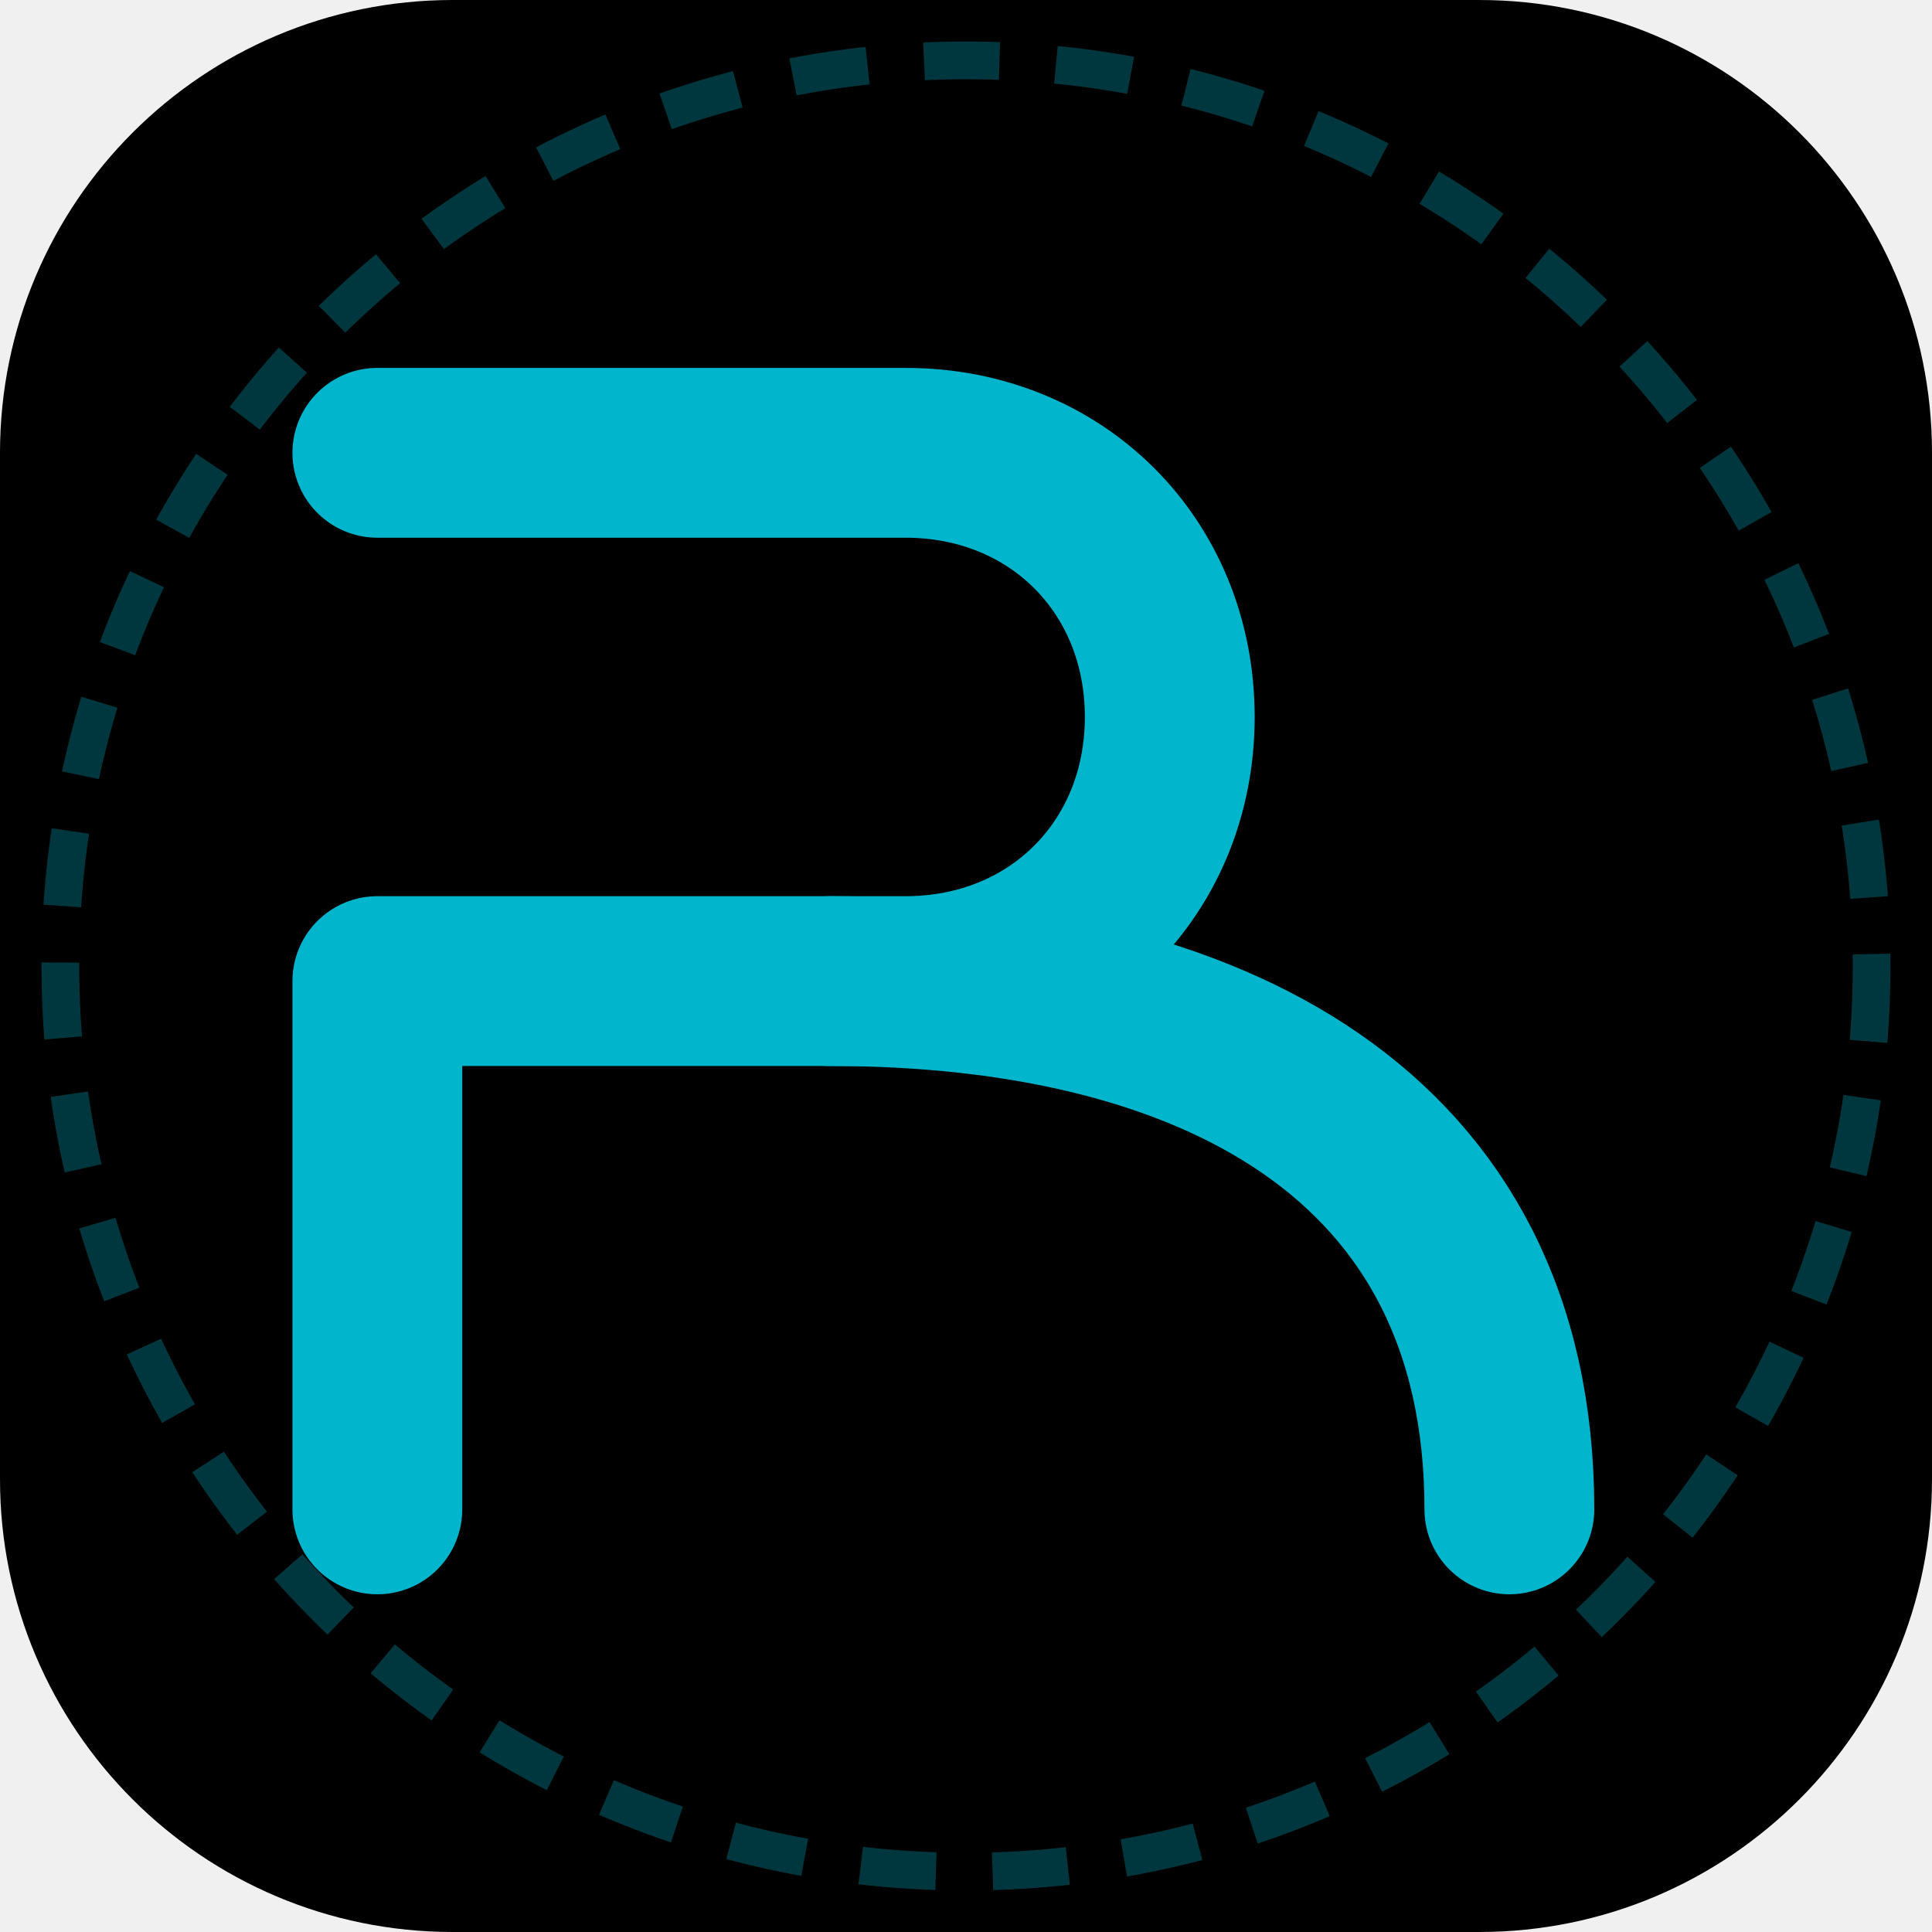
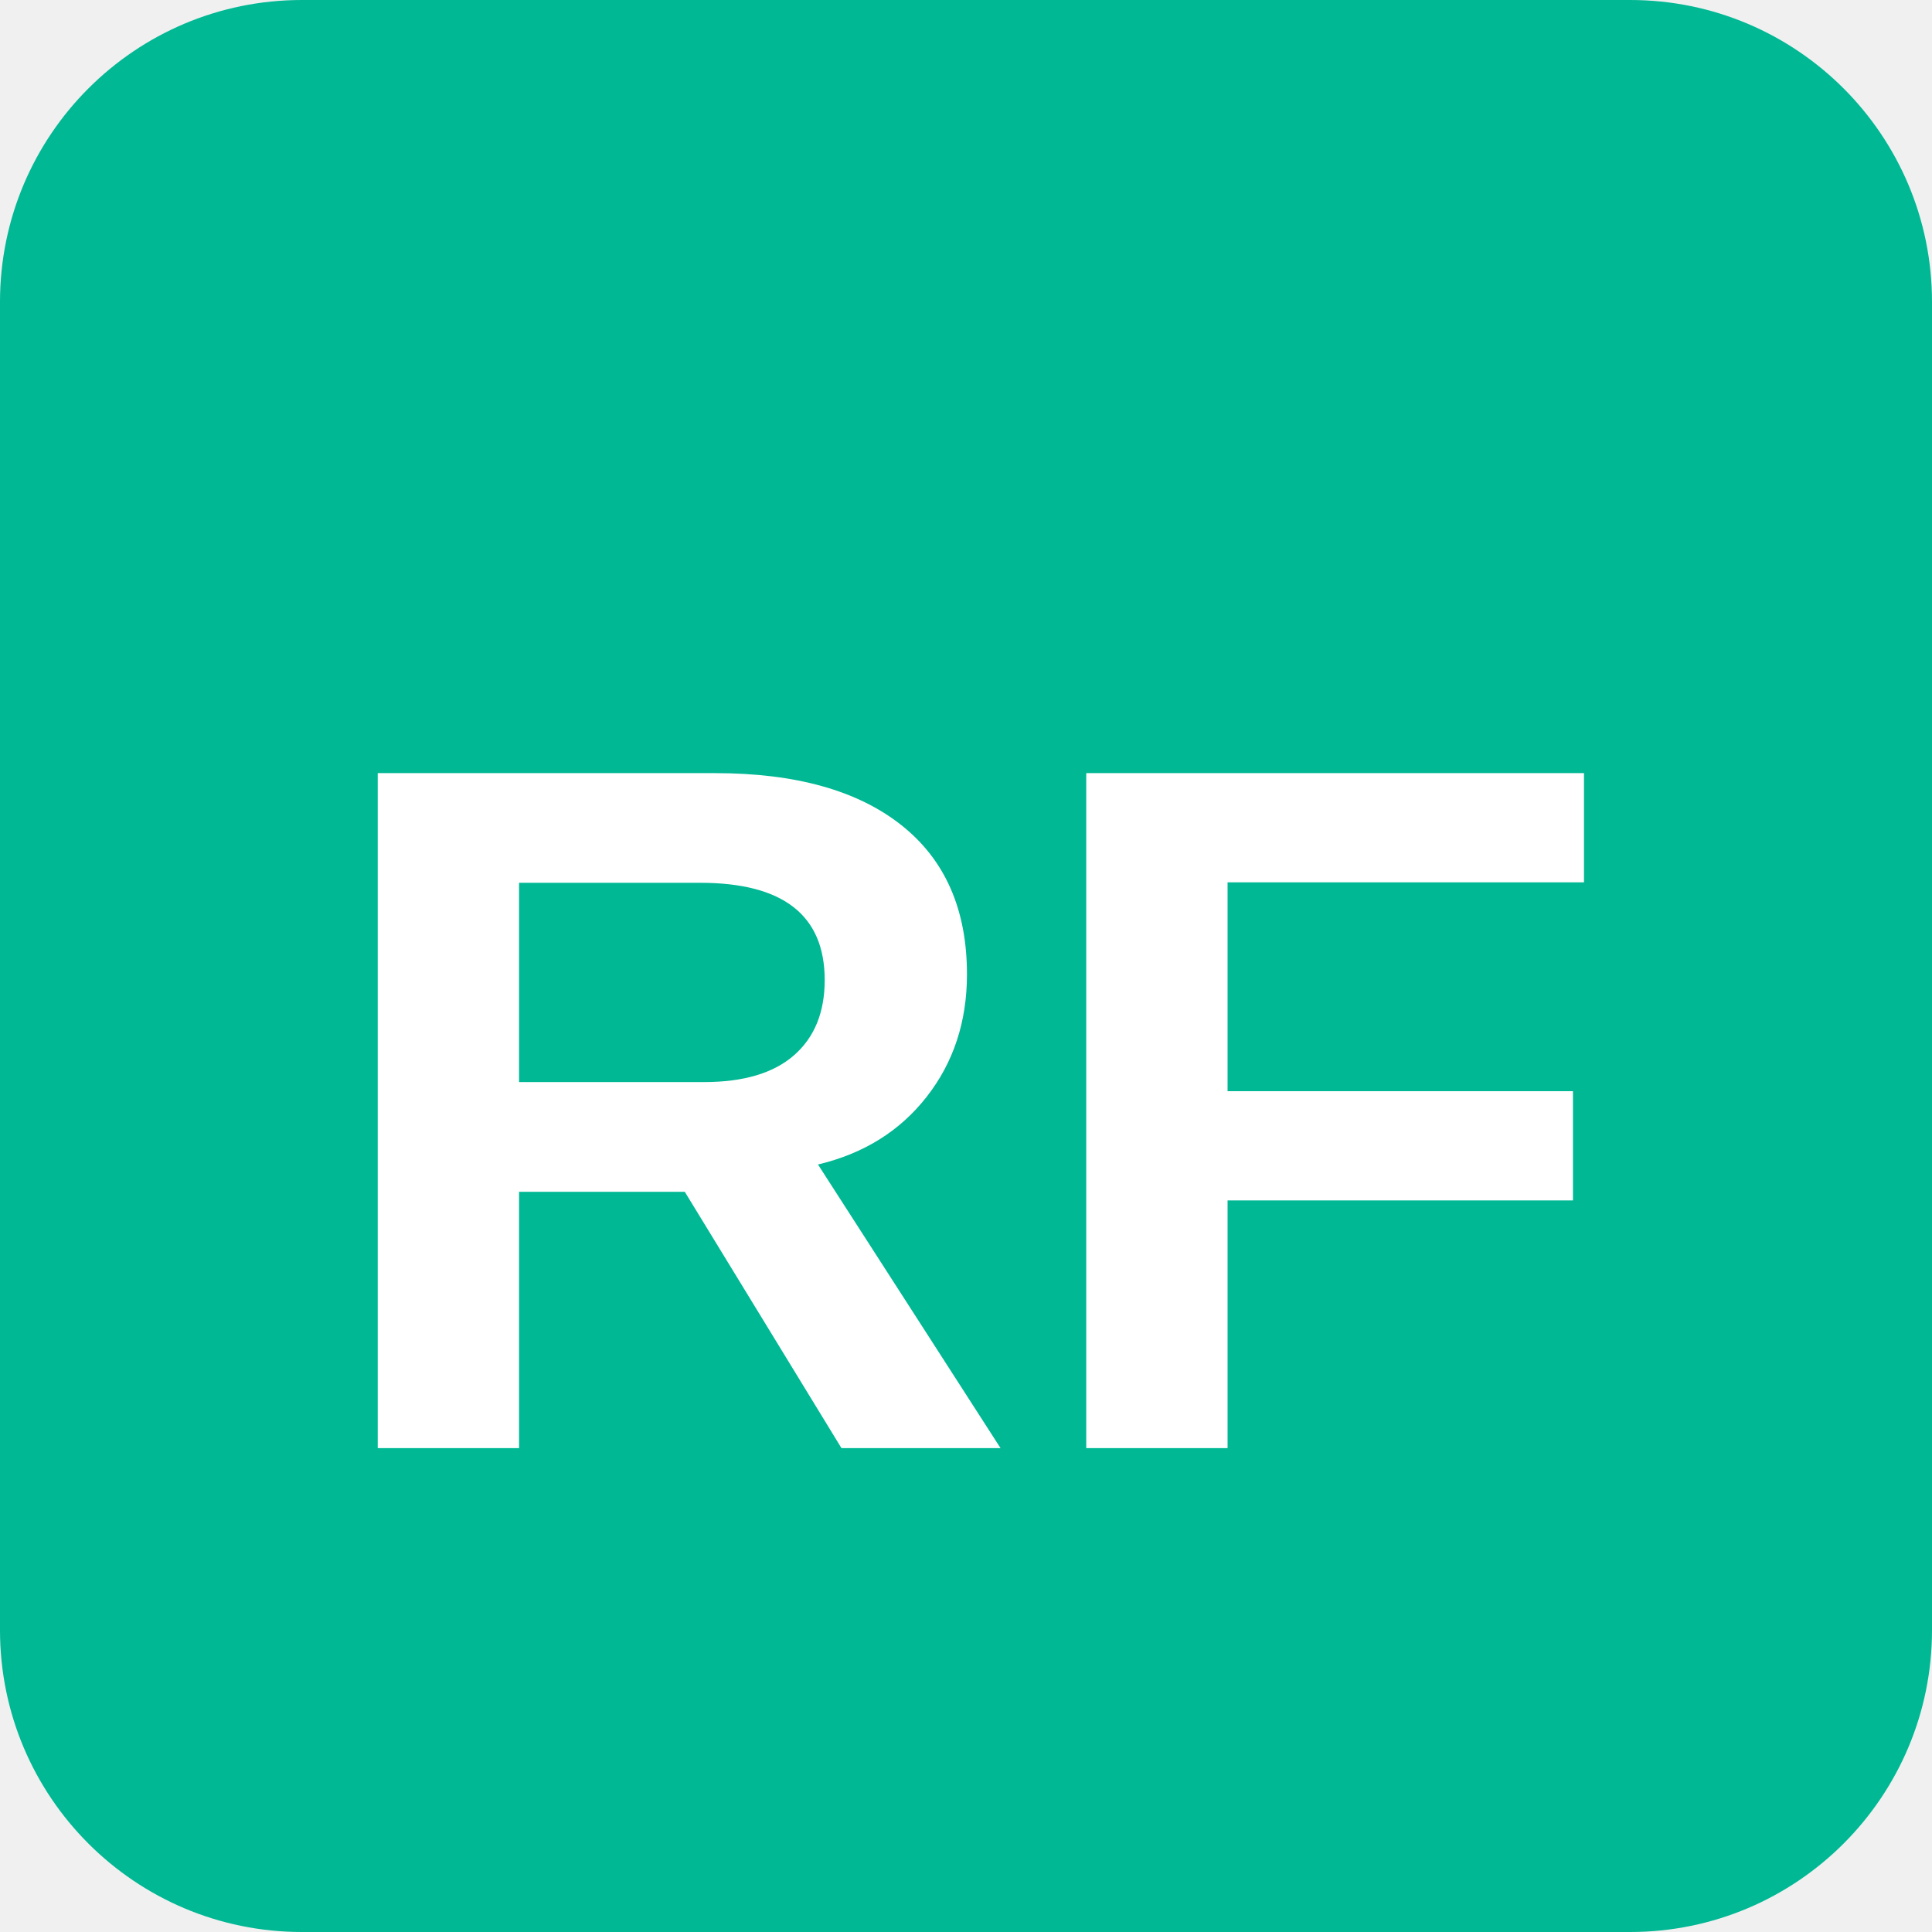
- <svg xmlns="http://www.w3.org/2000/svg" width="512" height="512" viewBox="0 0 512 512" fill="none">
-   <rect width="512" height="512" rx="120" fill="#000000" />
-   <path d="M100 120H240C280 120 310 150 310 190V190C310 230 280 260 240 260H100V400" stroke="#00B5CC" stroke-width="45" stroke-linecap="round" stroke-linejoin="round" />
-   <path d="M220 260C320 260 400 300 400 400" stroke="#00B5CC" stroke-width="45" stroke-linecap="round" stroke-linejoin="round" />
-   <circle cx="256" cy="256" r="240" stroke="#00B5CC" stroke-width="10" stroke-dasharray="20 15" opacity="0.3" />
+ <svg xmlns="http://www.w3.org/2000/svg" viewBox="0 0 512 512">
+   <rect width="512" height="512" rx="80" fill="#00b894" />
+   <text x="256" y="310" font-family="Arial, Helvetica, sans-serif" font-weight="bold" font-size="260" fill="white" text-anchor="middle" dominant-baseline="middle">RF</text>
</svg>
